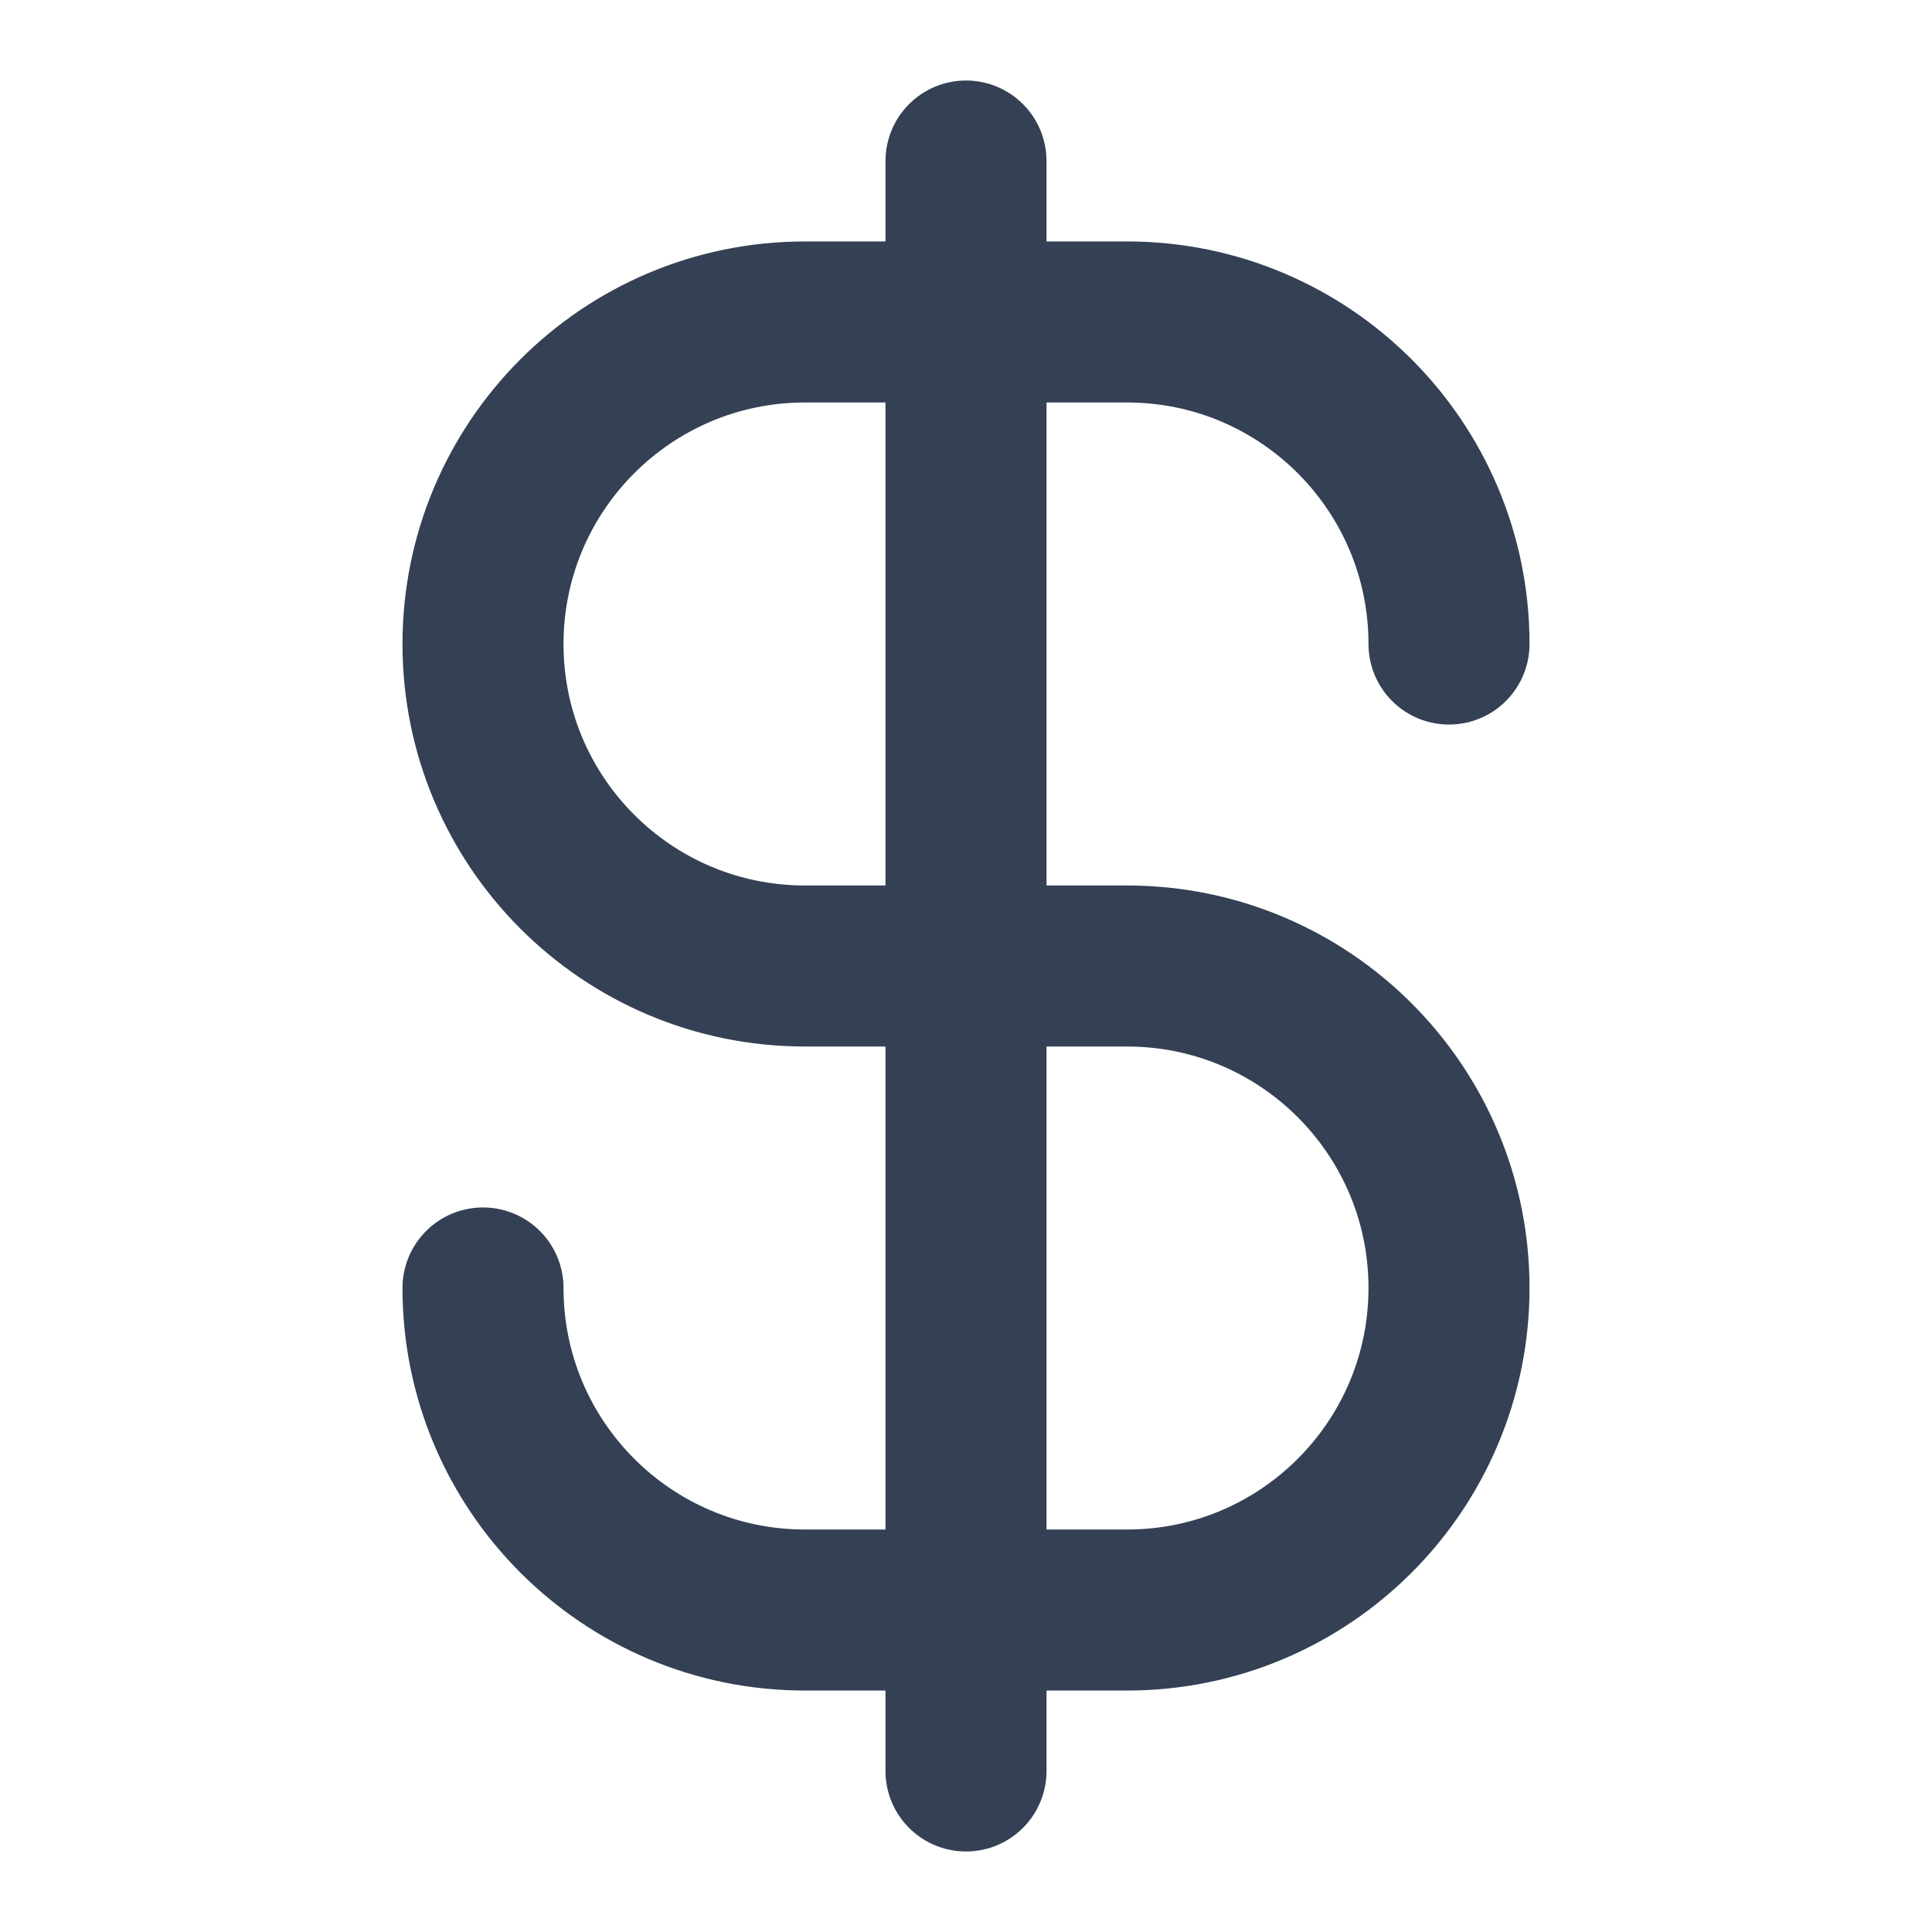
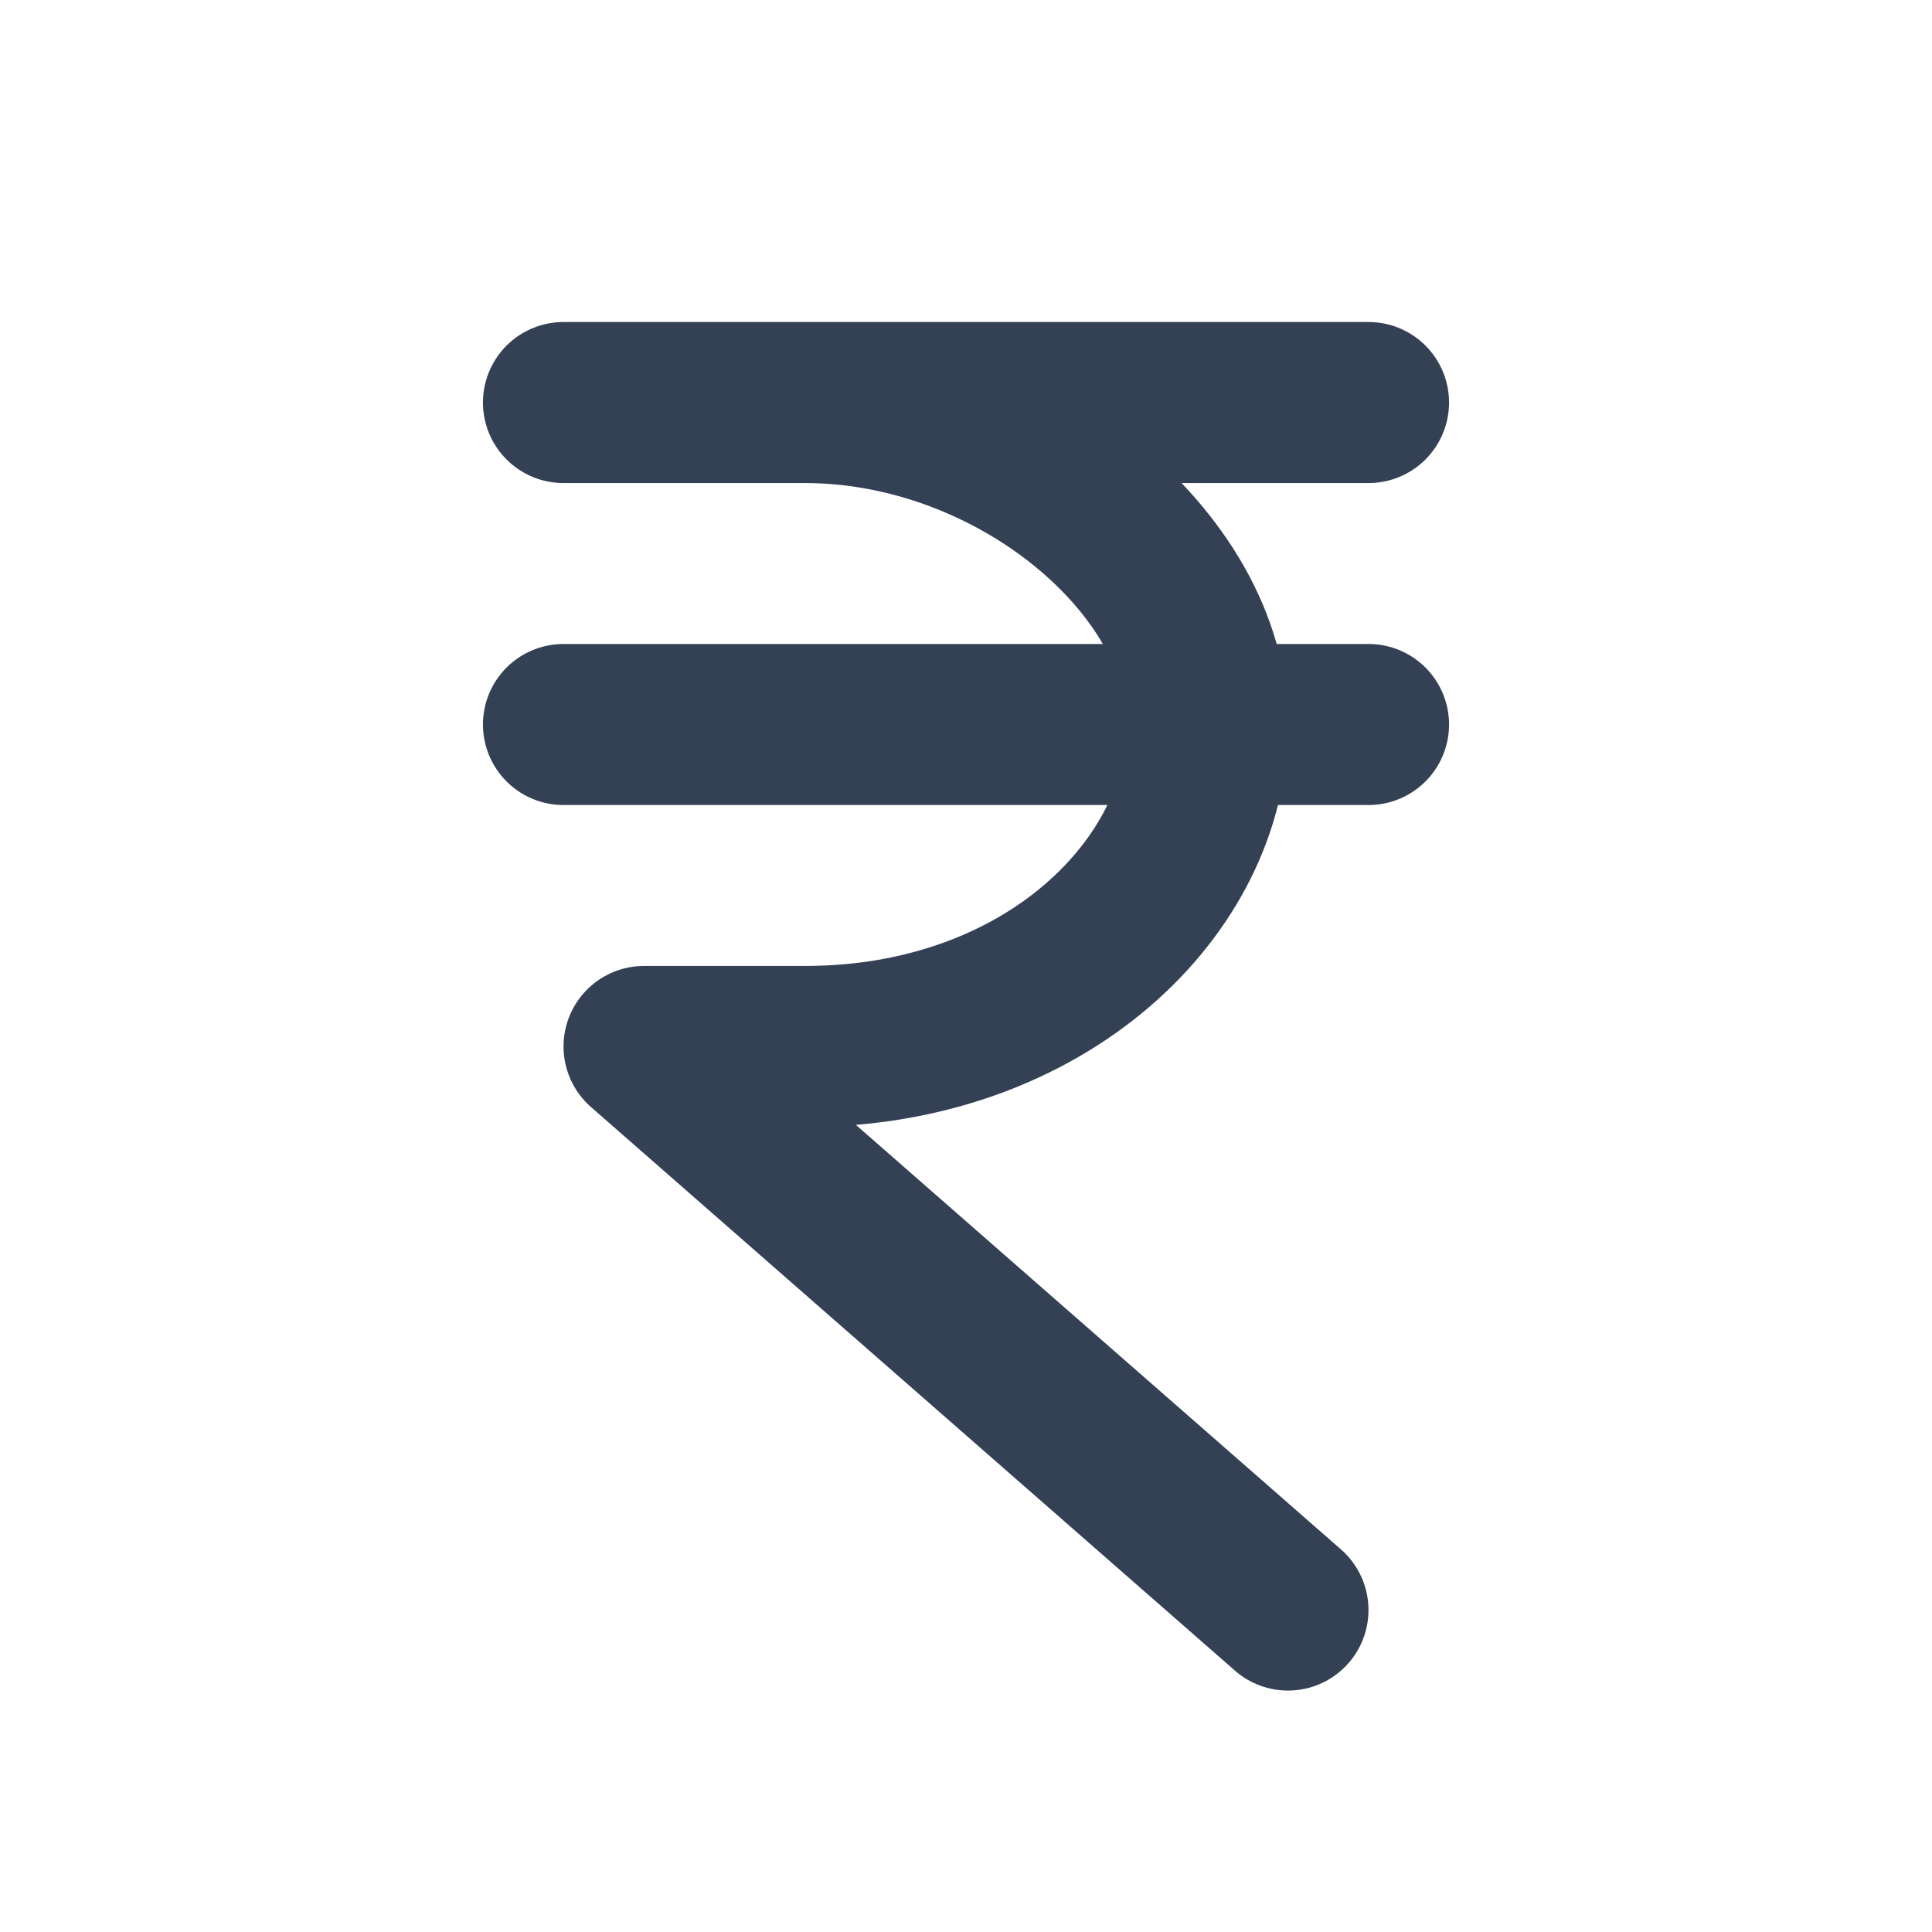
<svg xmlns="http://www.w3.org/2000/svg" width="20" height="20" viewBox="0 0 20 20" fill="none">
-   <path d="M5 13.333C5 15.174 6.492 16.667 8.333 16.667H11.667C13.508 16.667 15 15.174 15 13.333C15 11.492 13.508 10 11.667 10H8.333C6.492 10 5 8.508 5 6.667C5 4.826 6.492 3.333 8.333 3.333H11.667C13.508 3.333 15 4.826 15 6.667M10 1.667V18.333" stroke="#344054" stroke-width="1.667" stroke-linecap="round" stroke-linejoin="round" />
+   <path d="M5.833 4.167H14.167M5.833 7.5H14.167M8.333 4.167C10.5 4.167 12.5 5.833 12.5 7.5C12.5 9.167 10.833 10.833 8.333 10.833H6.667L13.333 16.667" stroke="#344054" stroke-width="1.667" stroke-linecap="round" stroke-linejoin="round" />
</svg>
